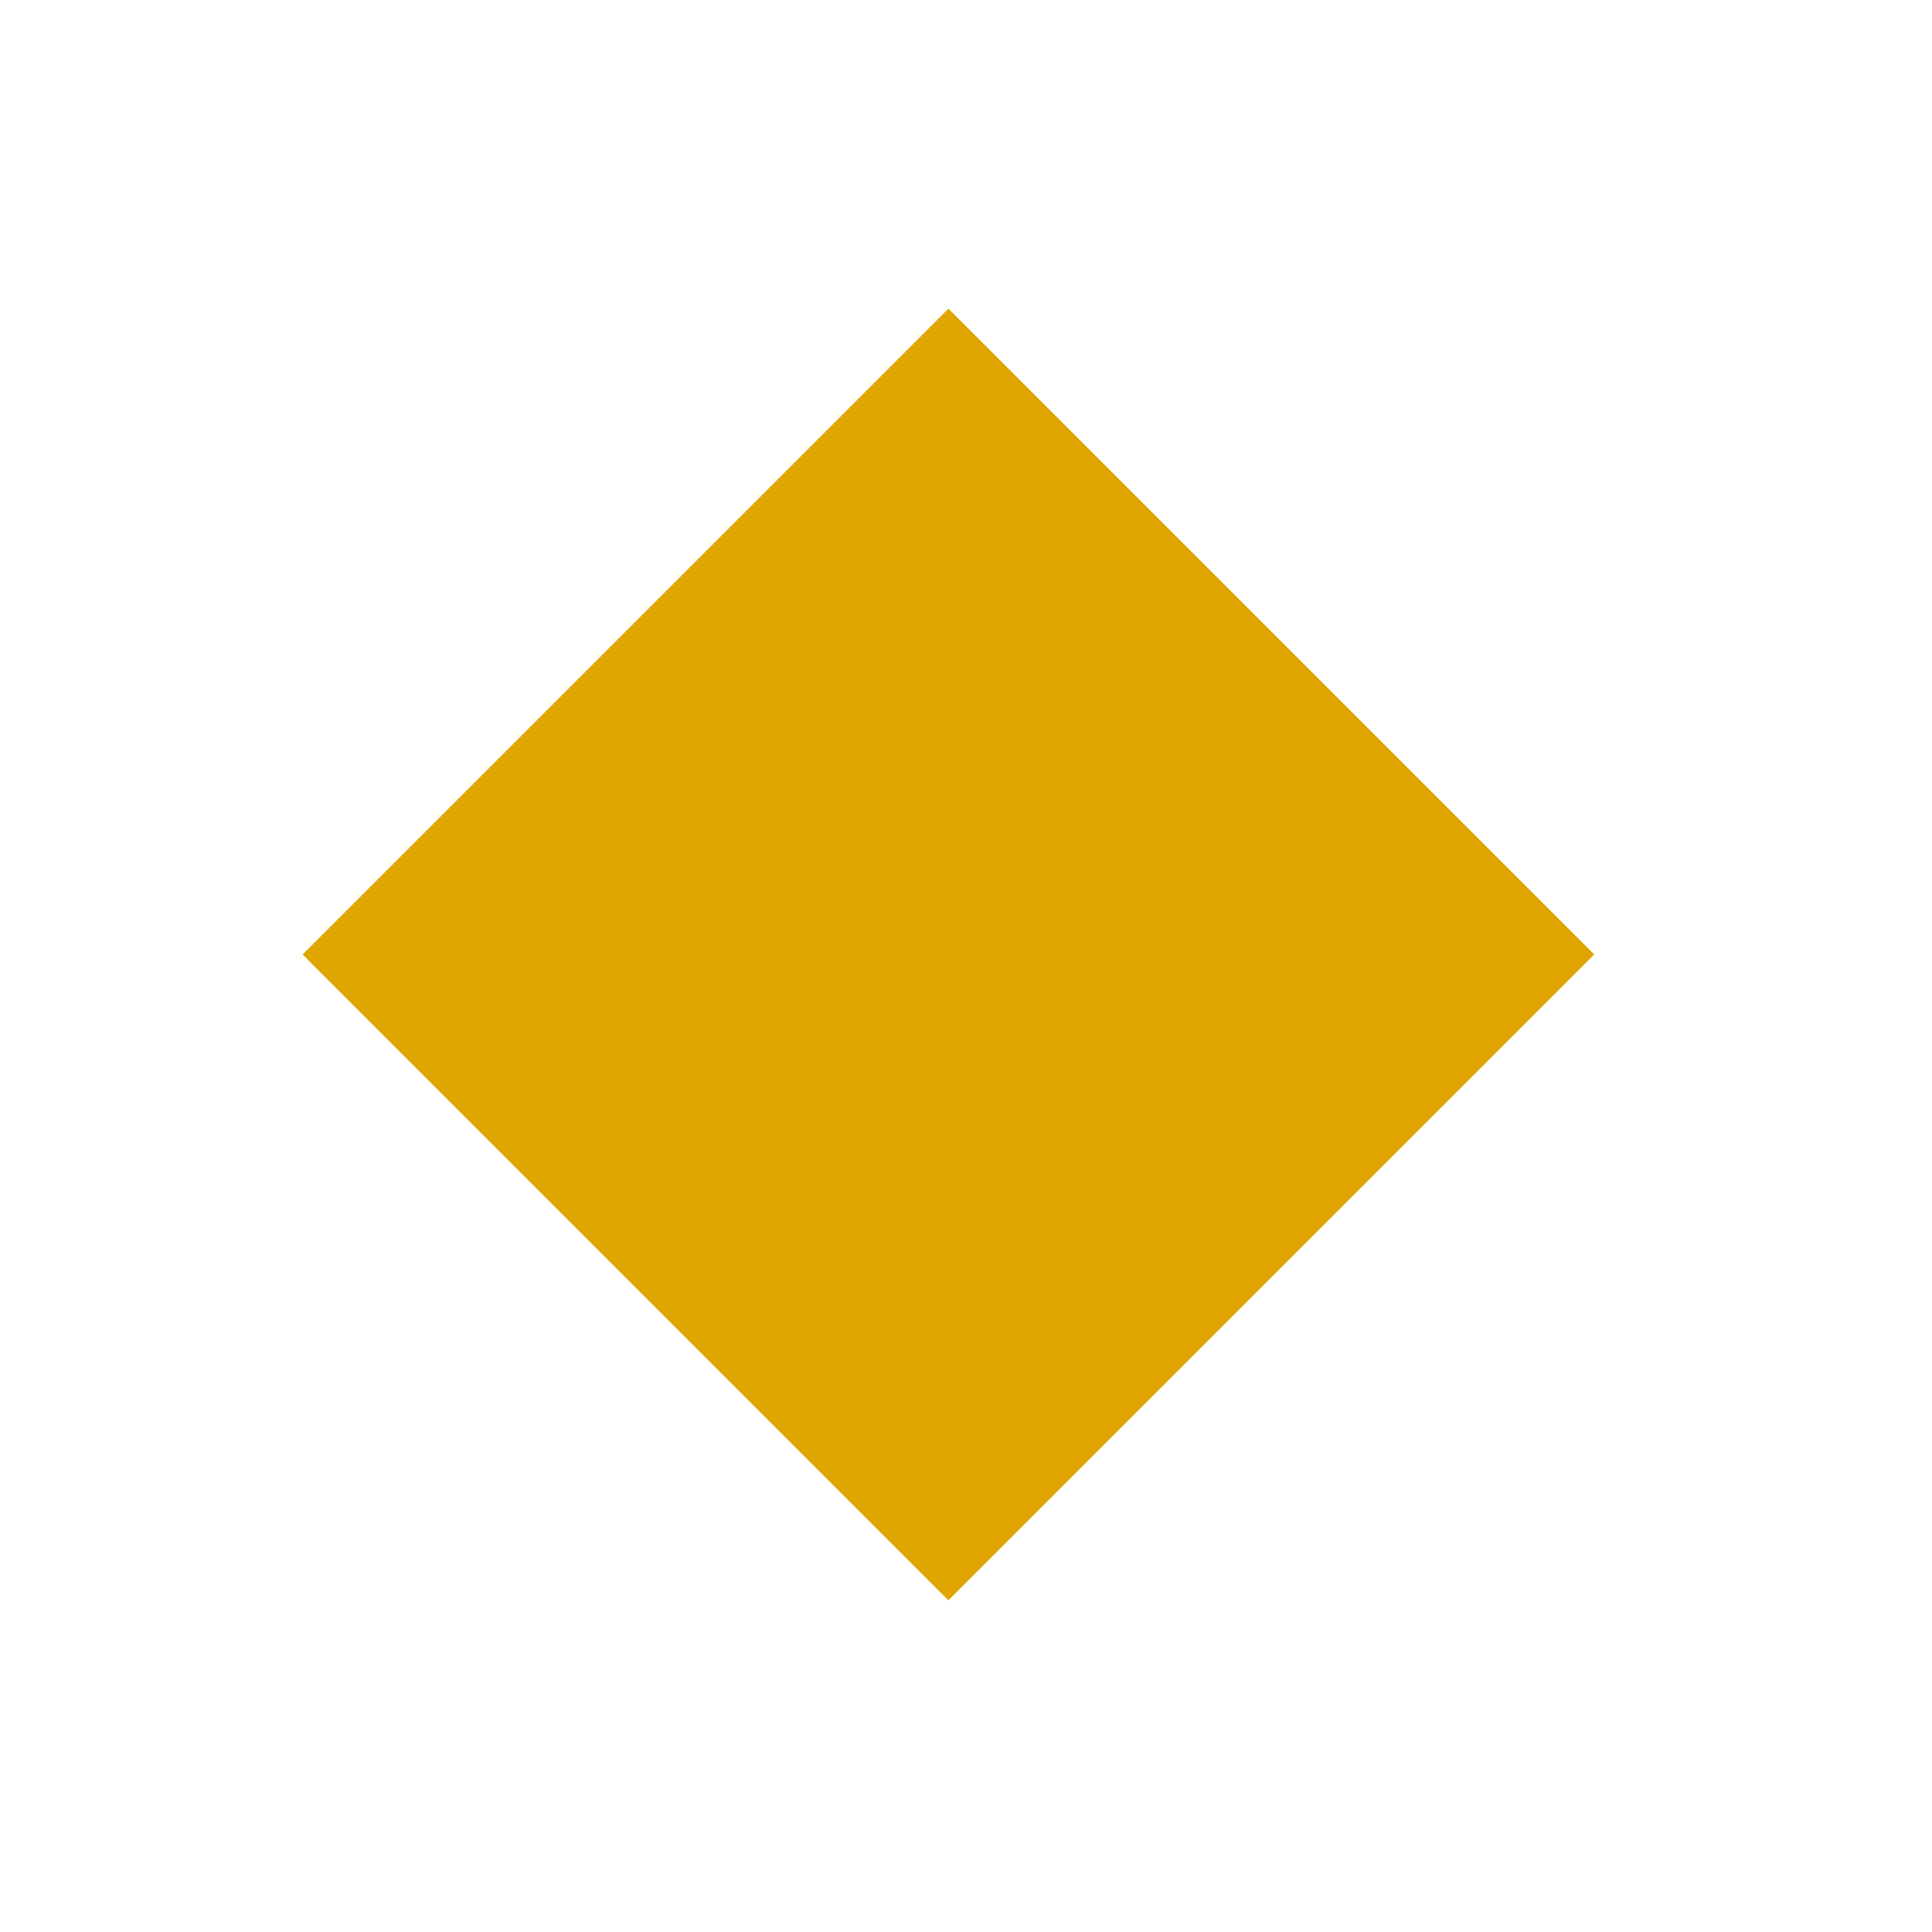
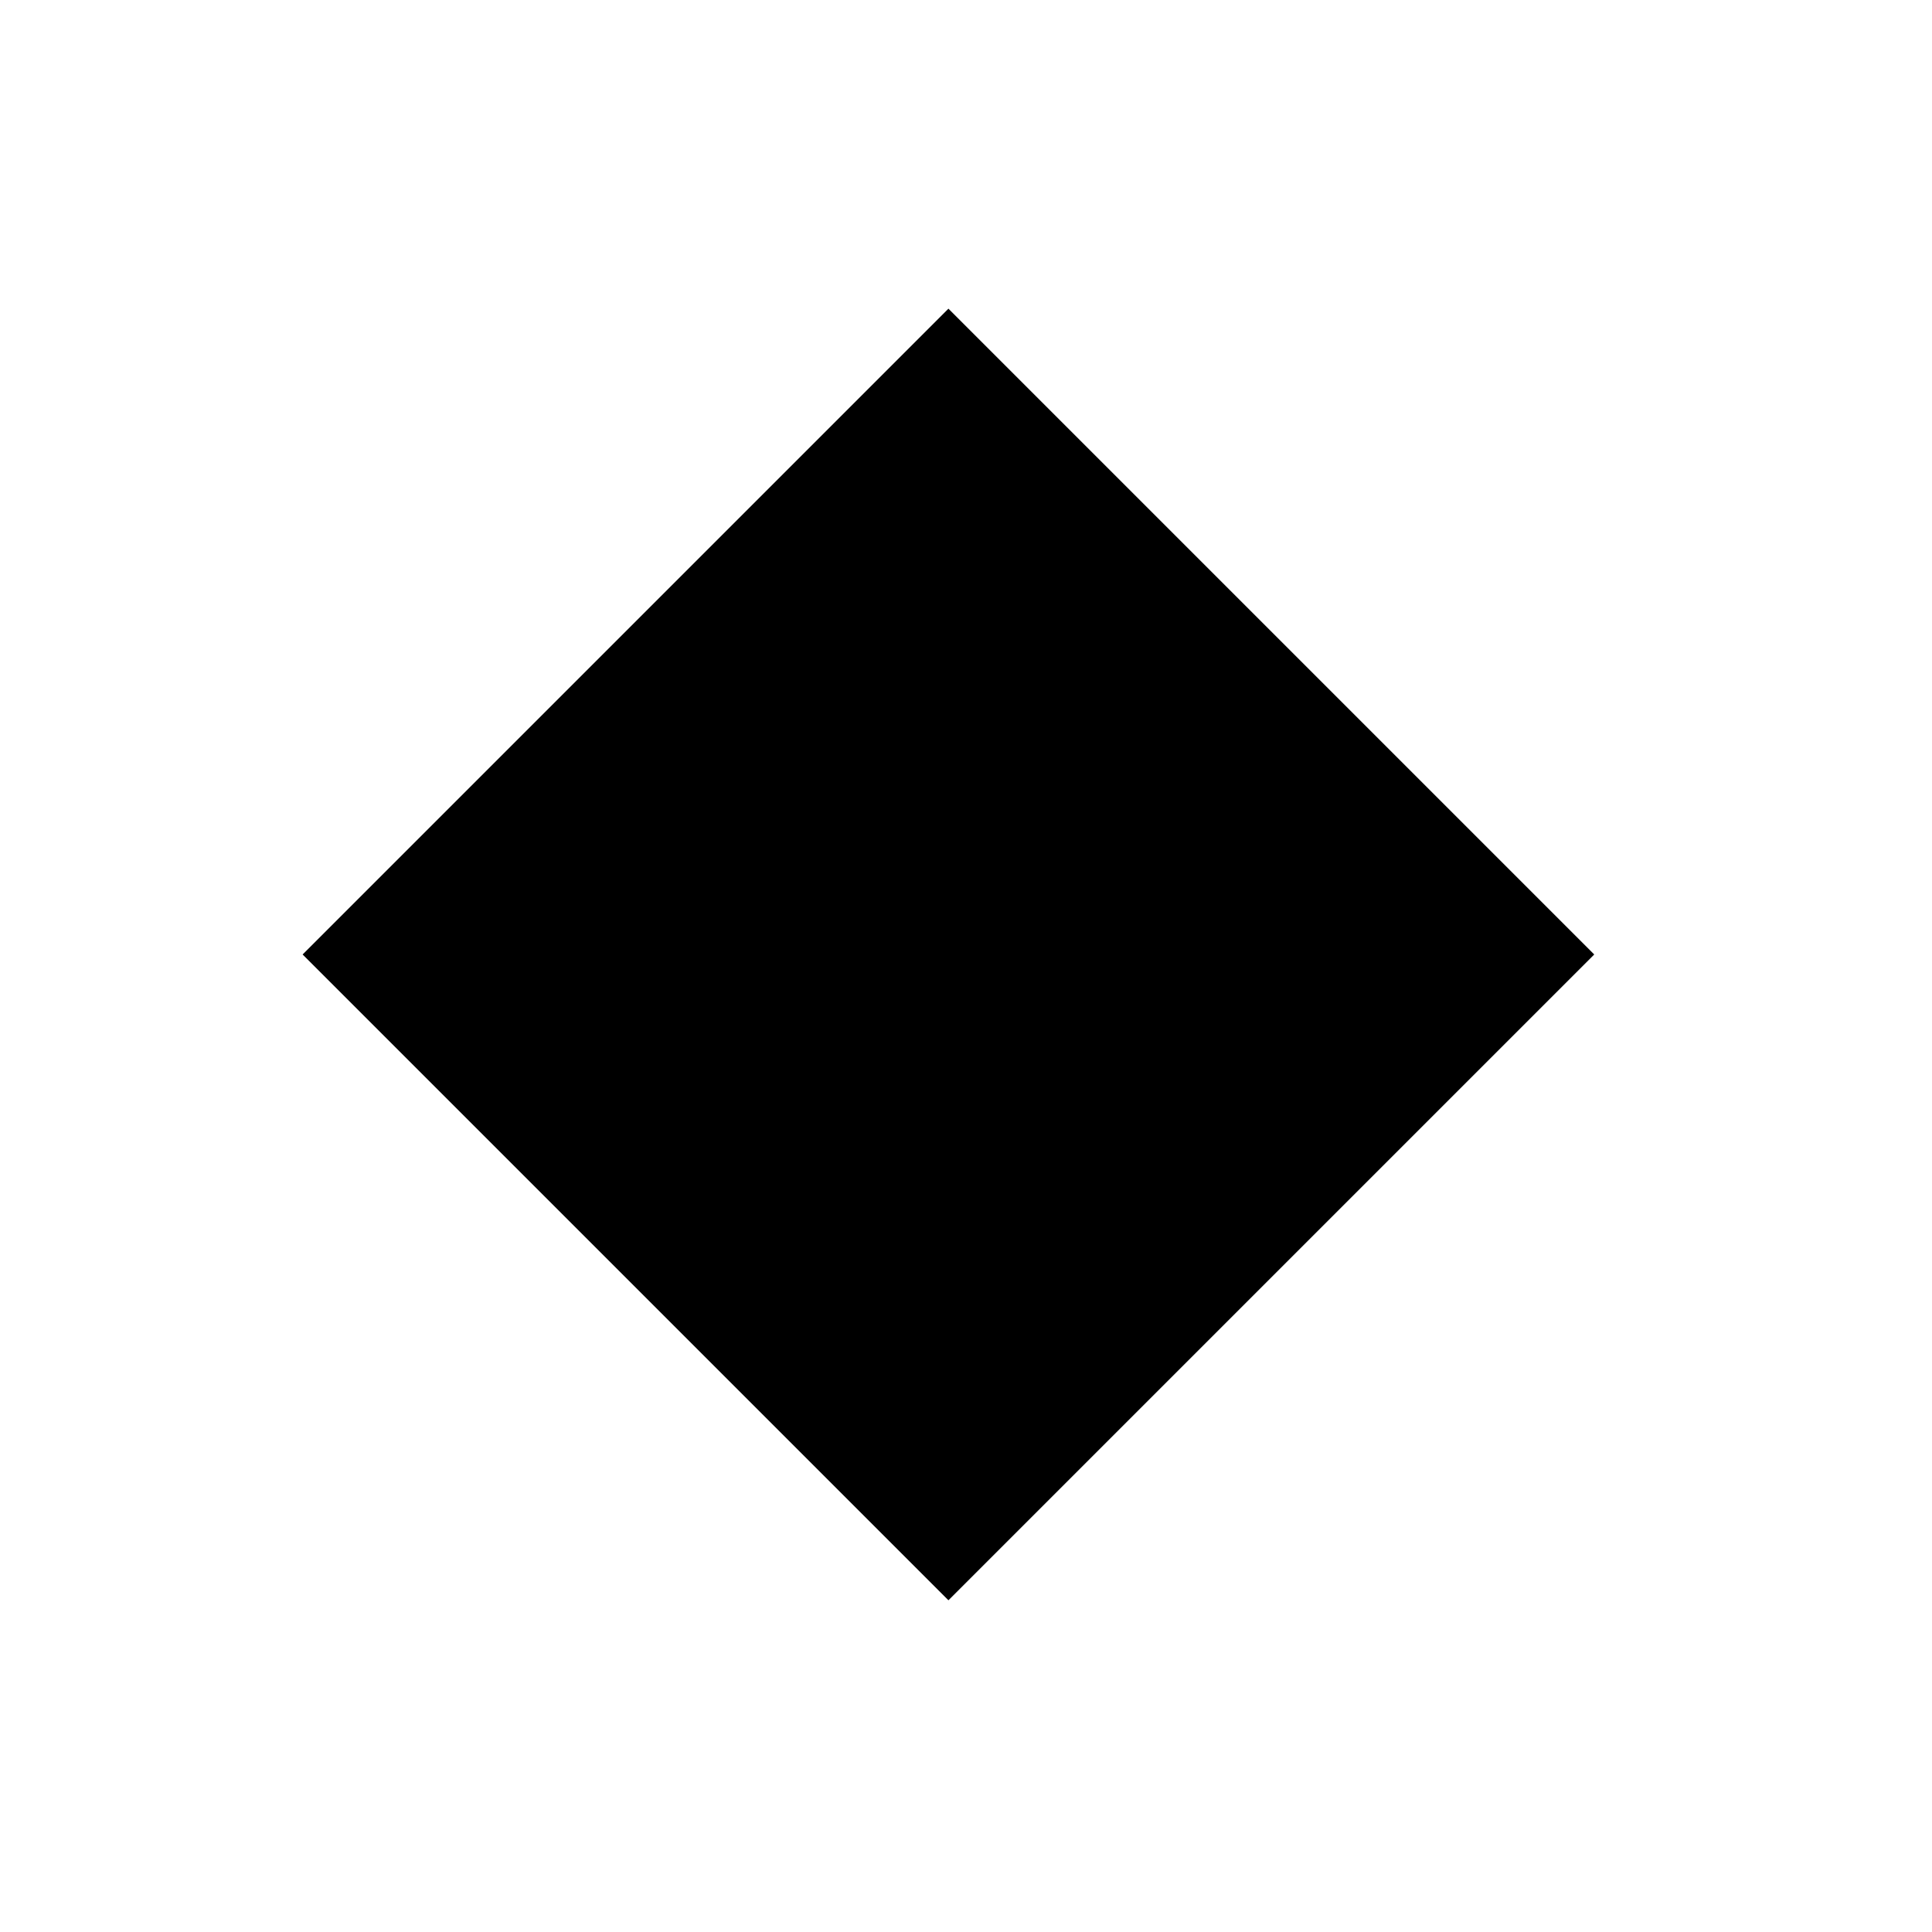
<svg xmlns="http://www.w3.org/2000/svg" width="55px" height="55px" viewBox="0 0 55 55" version="1.1">
-   <g id="severity-level-2of3" stroke="none" stroke-width="1" fill="none" fill-rule="evenodd">
-     <rect id="Rectangle" fill="#E0A500" transform="translate(27, 27.17157) rotate(-315) translate(-27, -27.17157) " x="14" y="14.172" width="26" height="26" />
+   <g id="severity-level-2of3" stroke="none" stroke-width="1" fill="currentColor" fill-rule="evenodd">
+     <rect id="Rectangle" fill="currentColor" transform="translate(27, 27.17157) rotate(-315) translate(-27, -27.17157) " x="14" y="14.172" width="26" height="26" />
  </g>
</svg>
